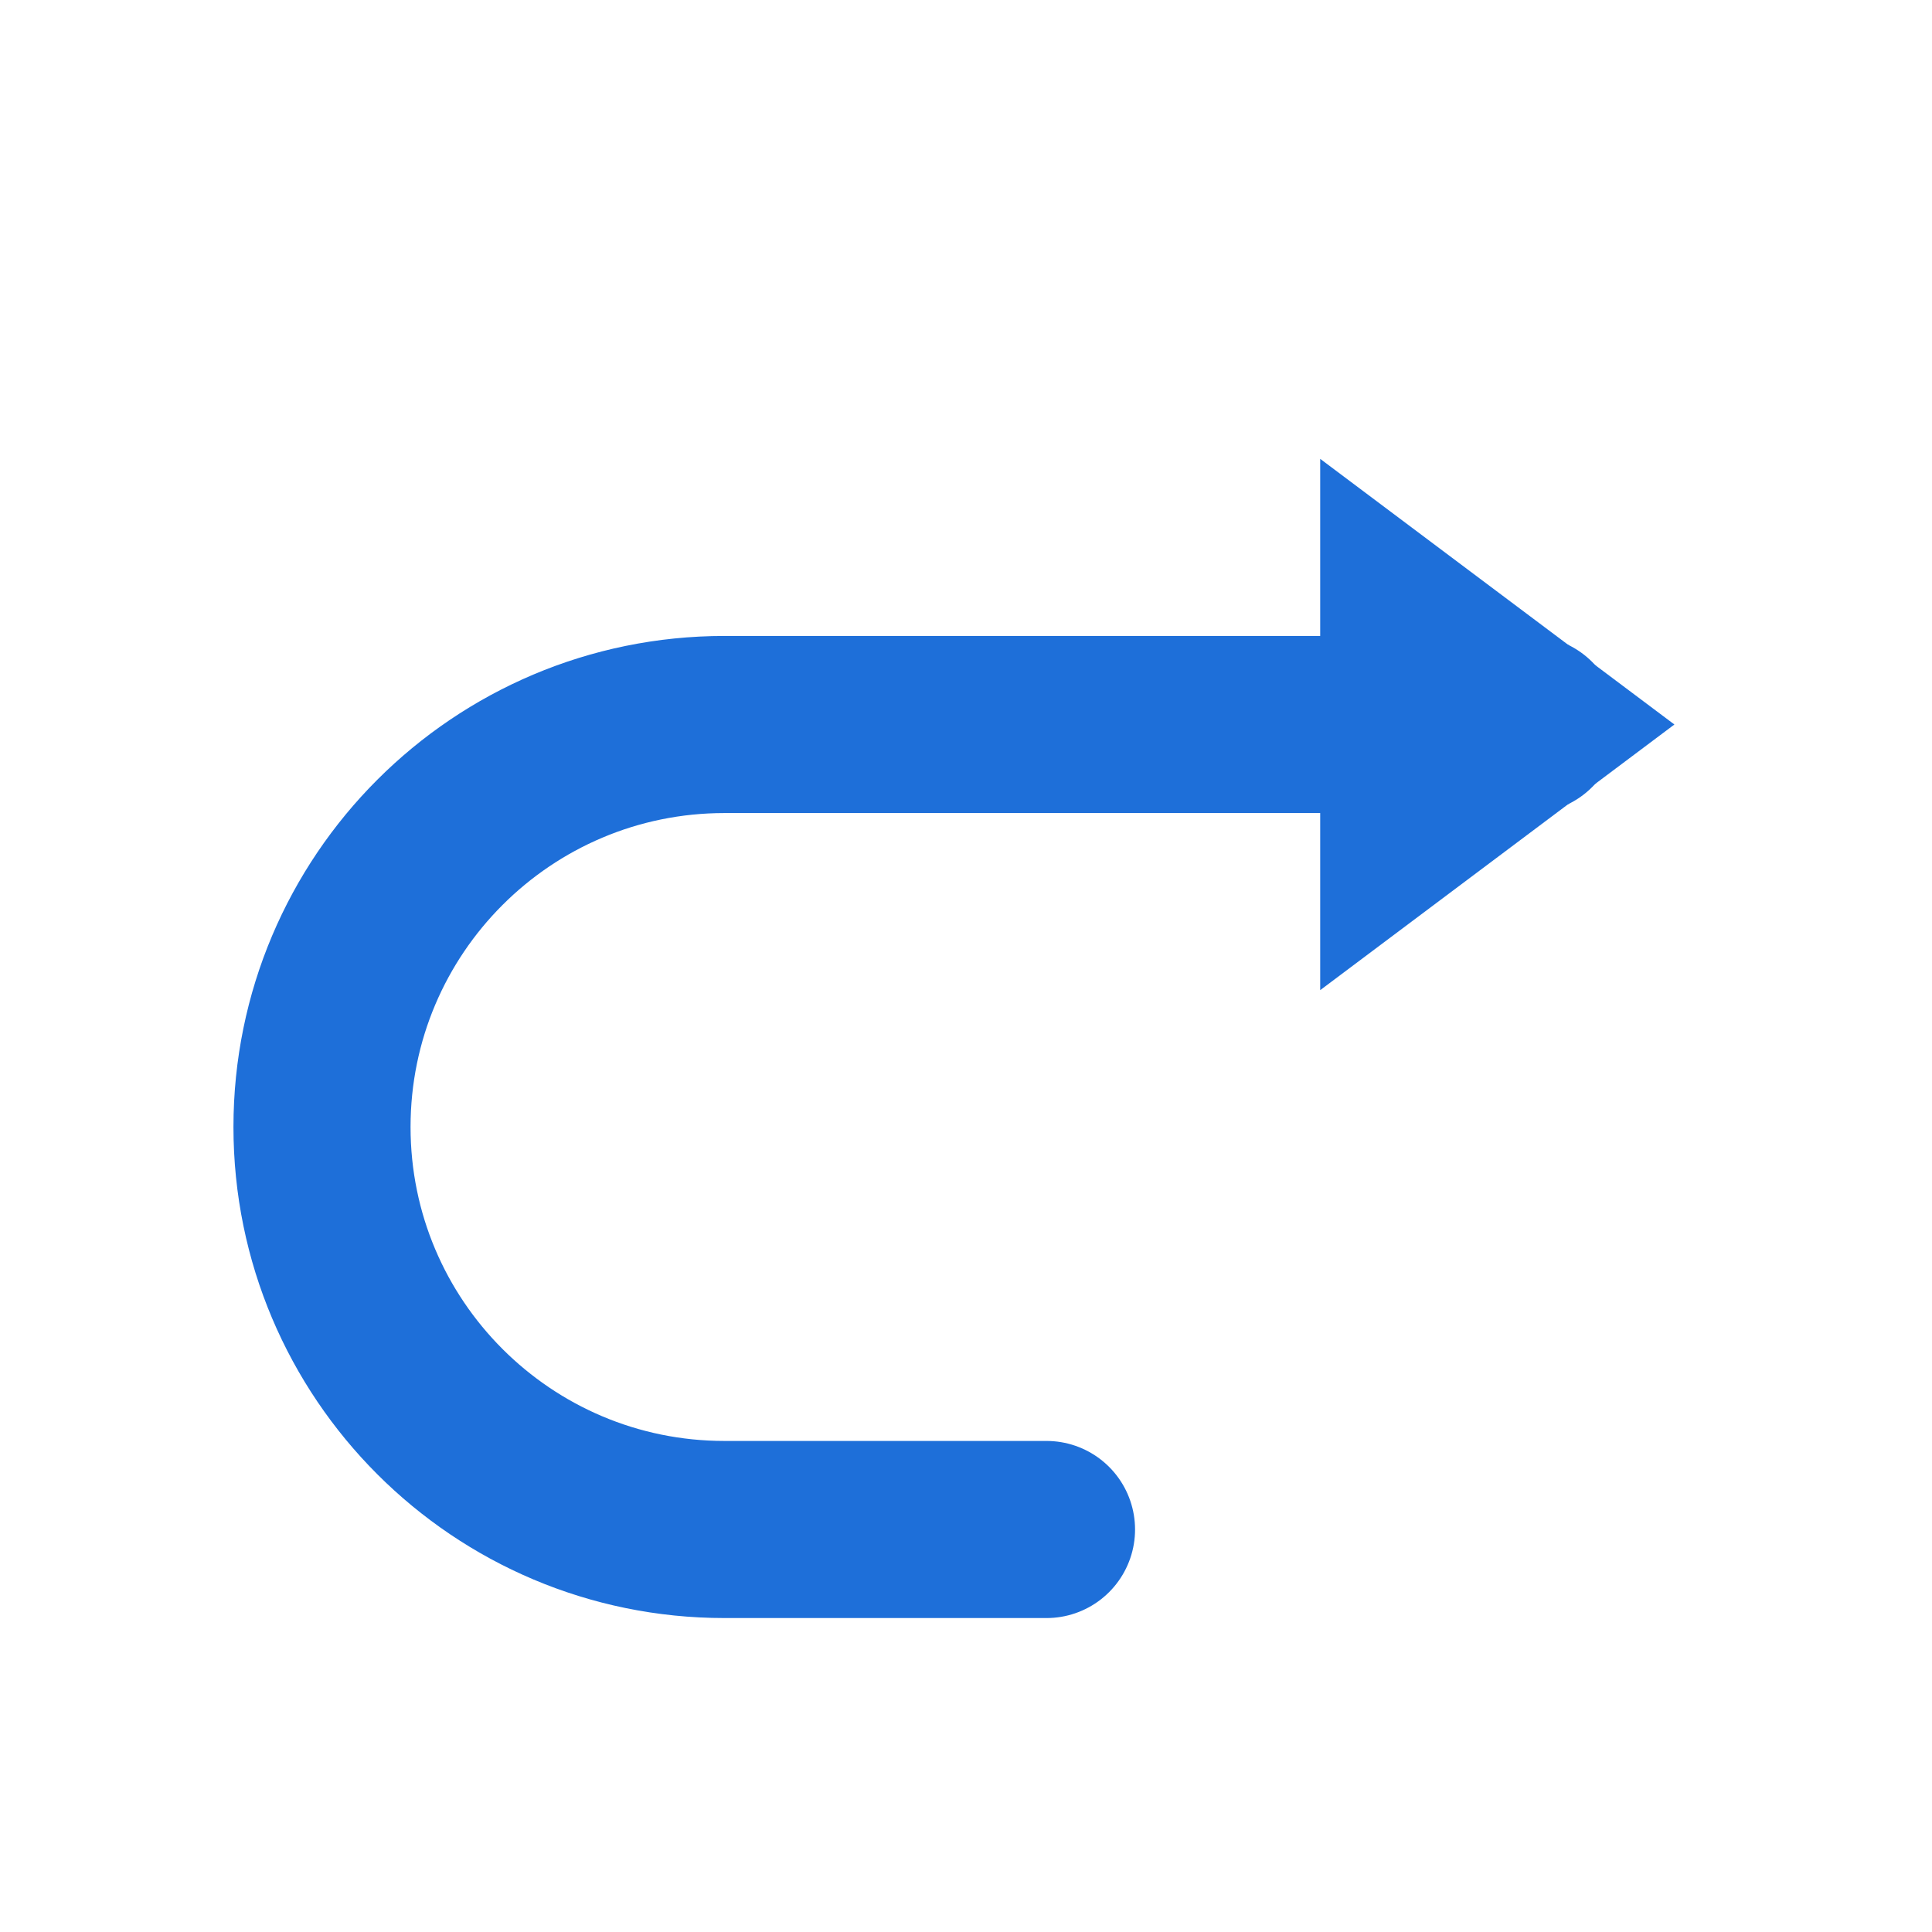
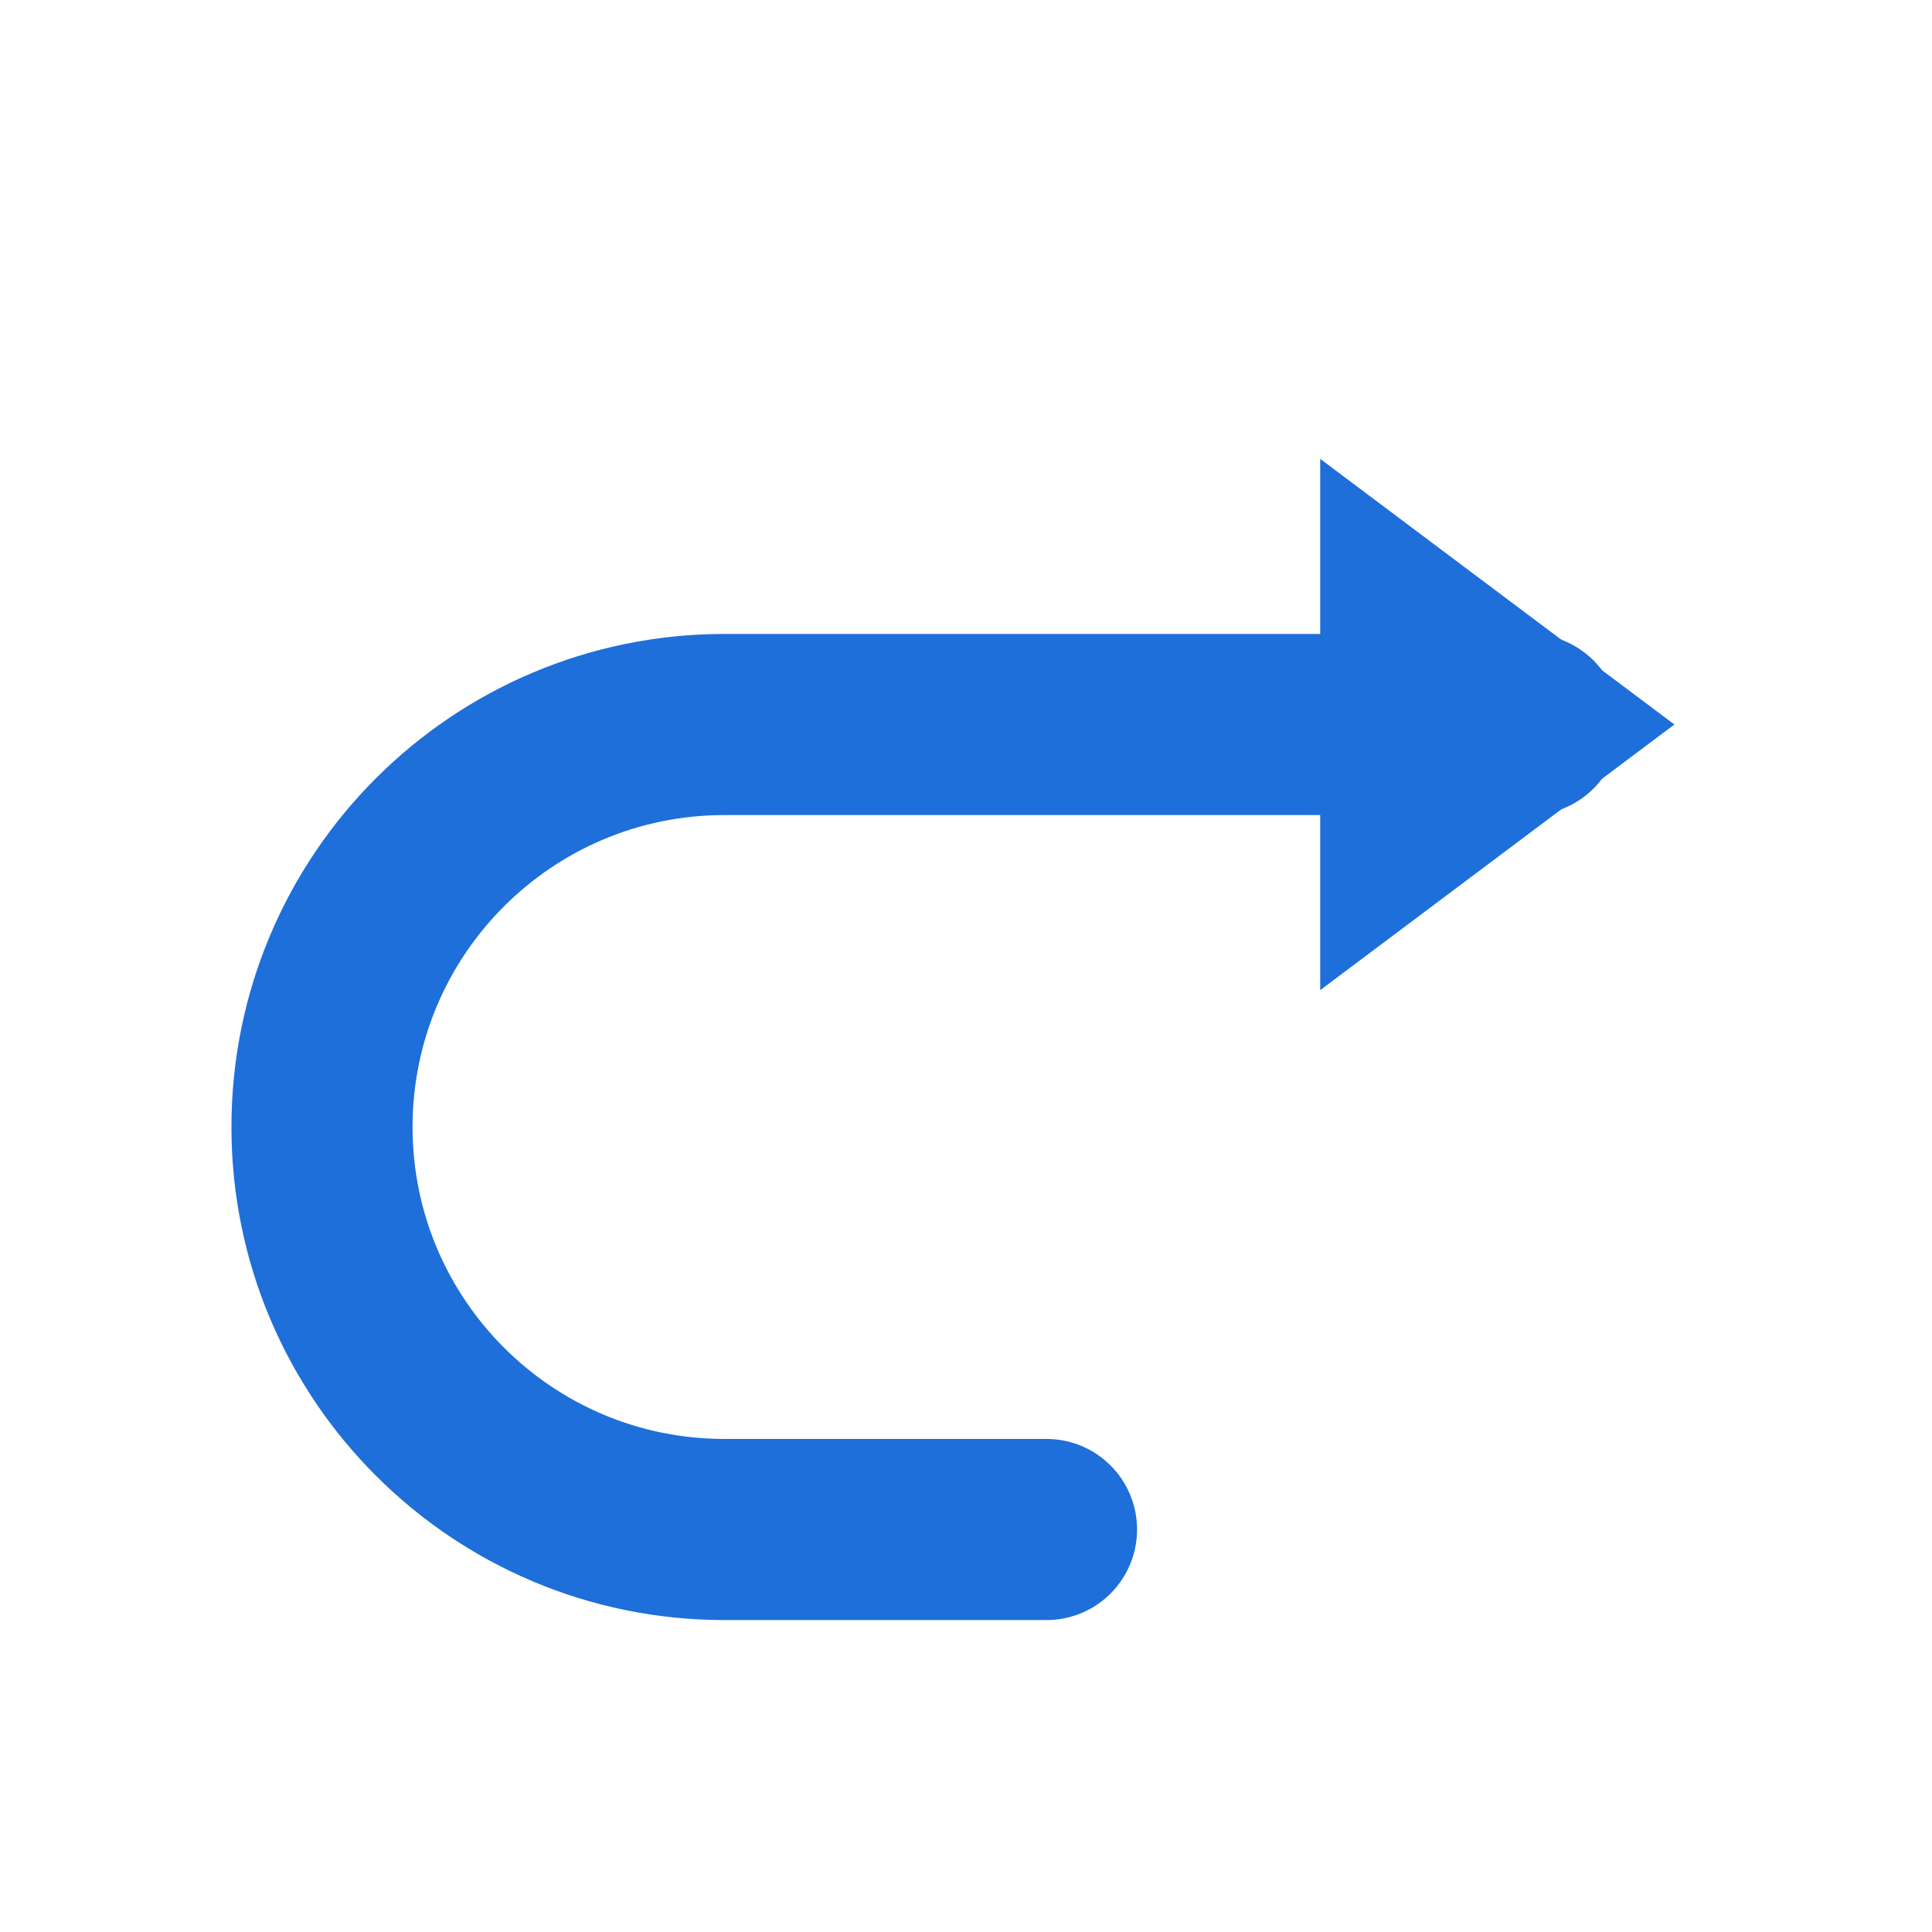
<svg xmlns="http://www.w3.org/2000/svg" width="24" height="24" viewBox="0 0 24 24">
-   <path d="M19 9H9a5 5 0 0 0 0 10h4" fill="none" stroke="#1e6fd9" stroke-width="2.2" stroke-linecap="round" stroke-linejoin="round" />
+   <path d="M19 9H9a5 5 0 0 0 0 10h4" fill="none" stroke="#1e6fd9" stroke-width="2.25" stroke-linecap="round" stroke-linejoin="round" />
  <path d="M20.80 9.00L16.40 12.30L16.40 5.70z" fill="#1e6fd9" />
</svg>
